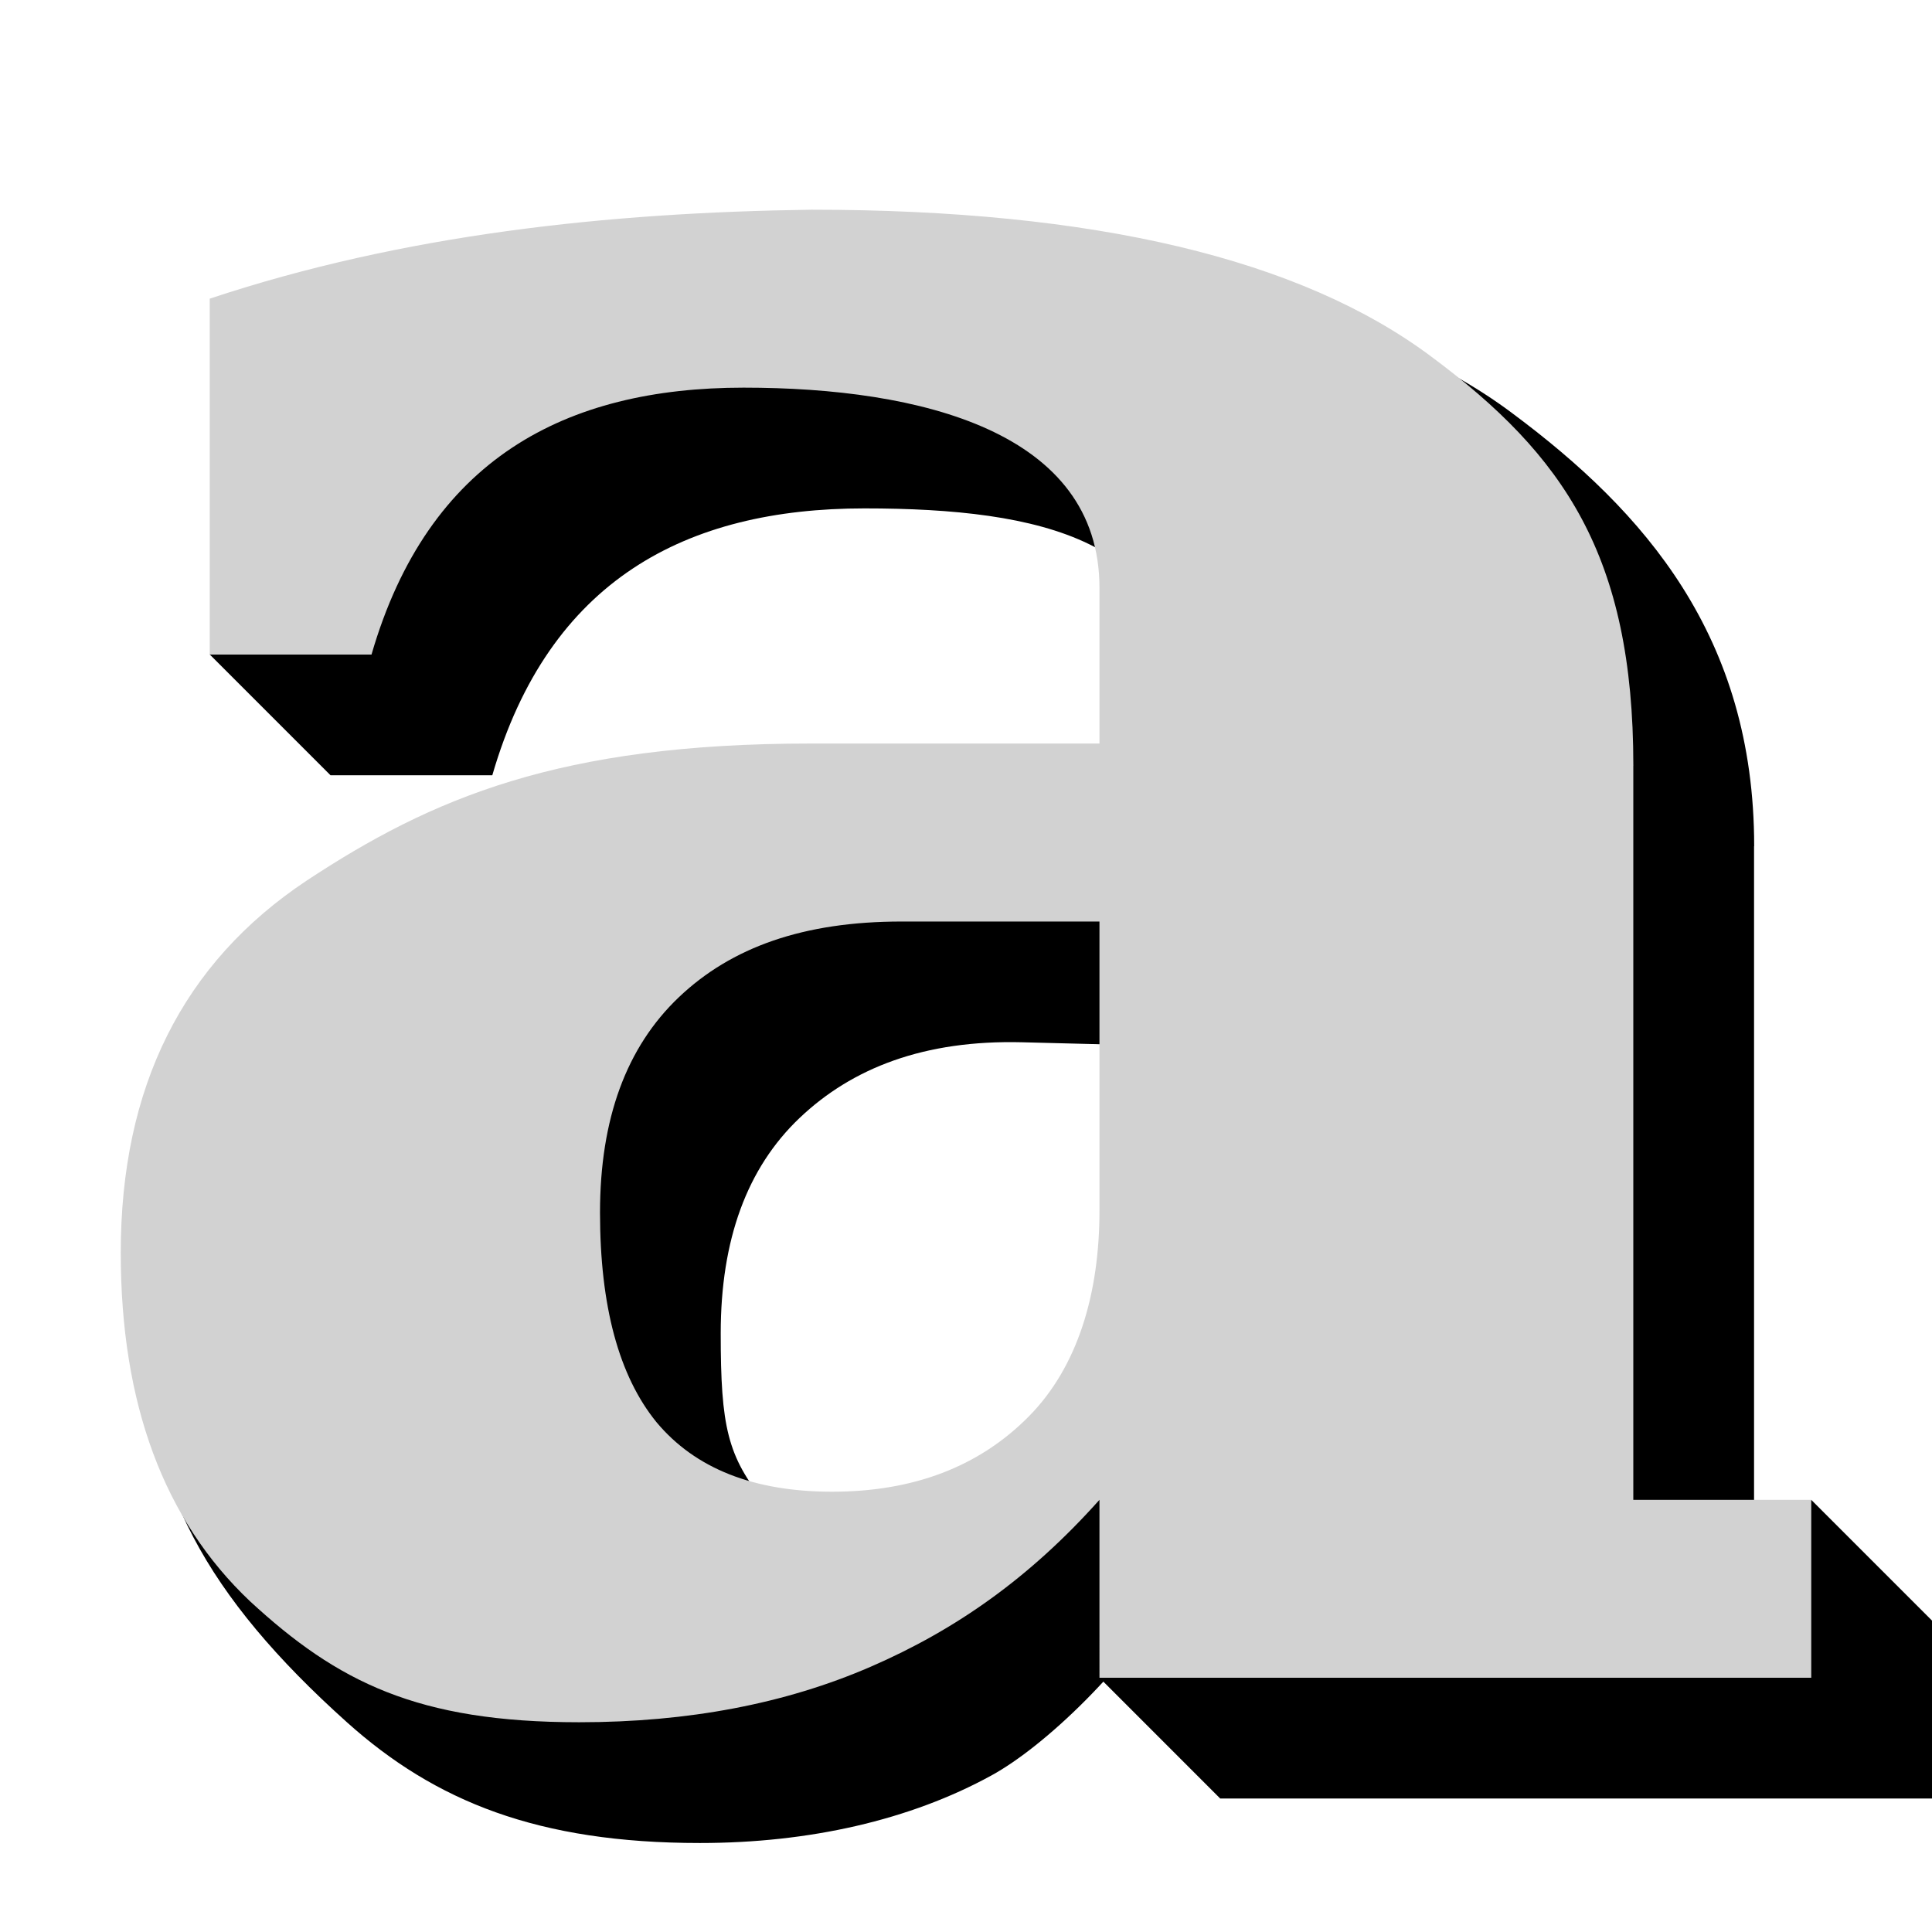
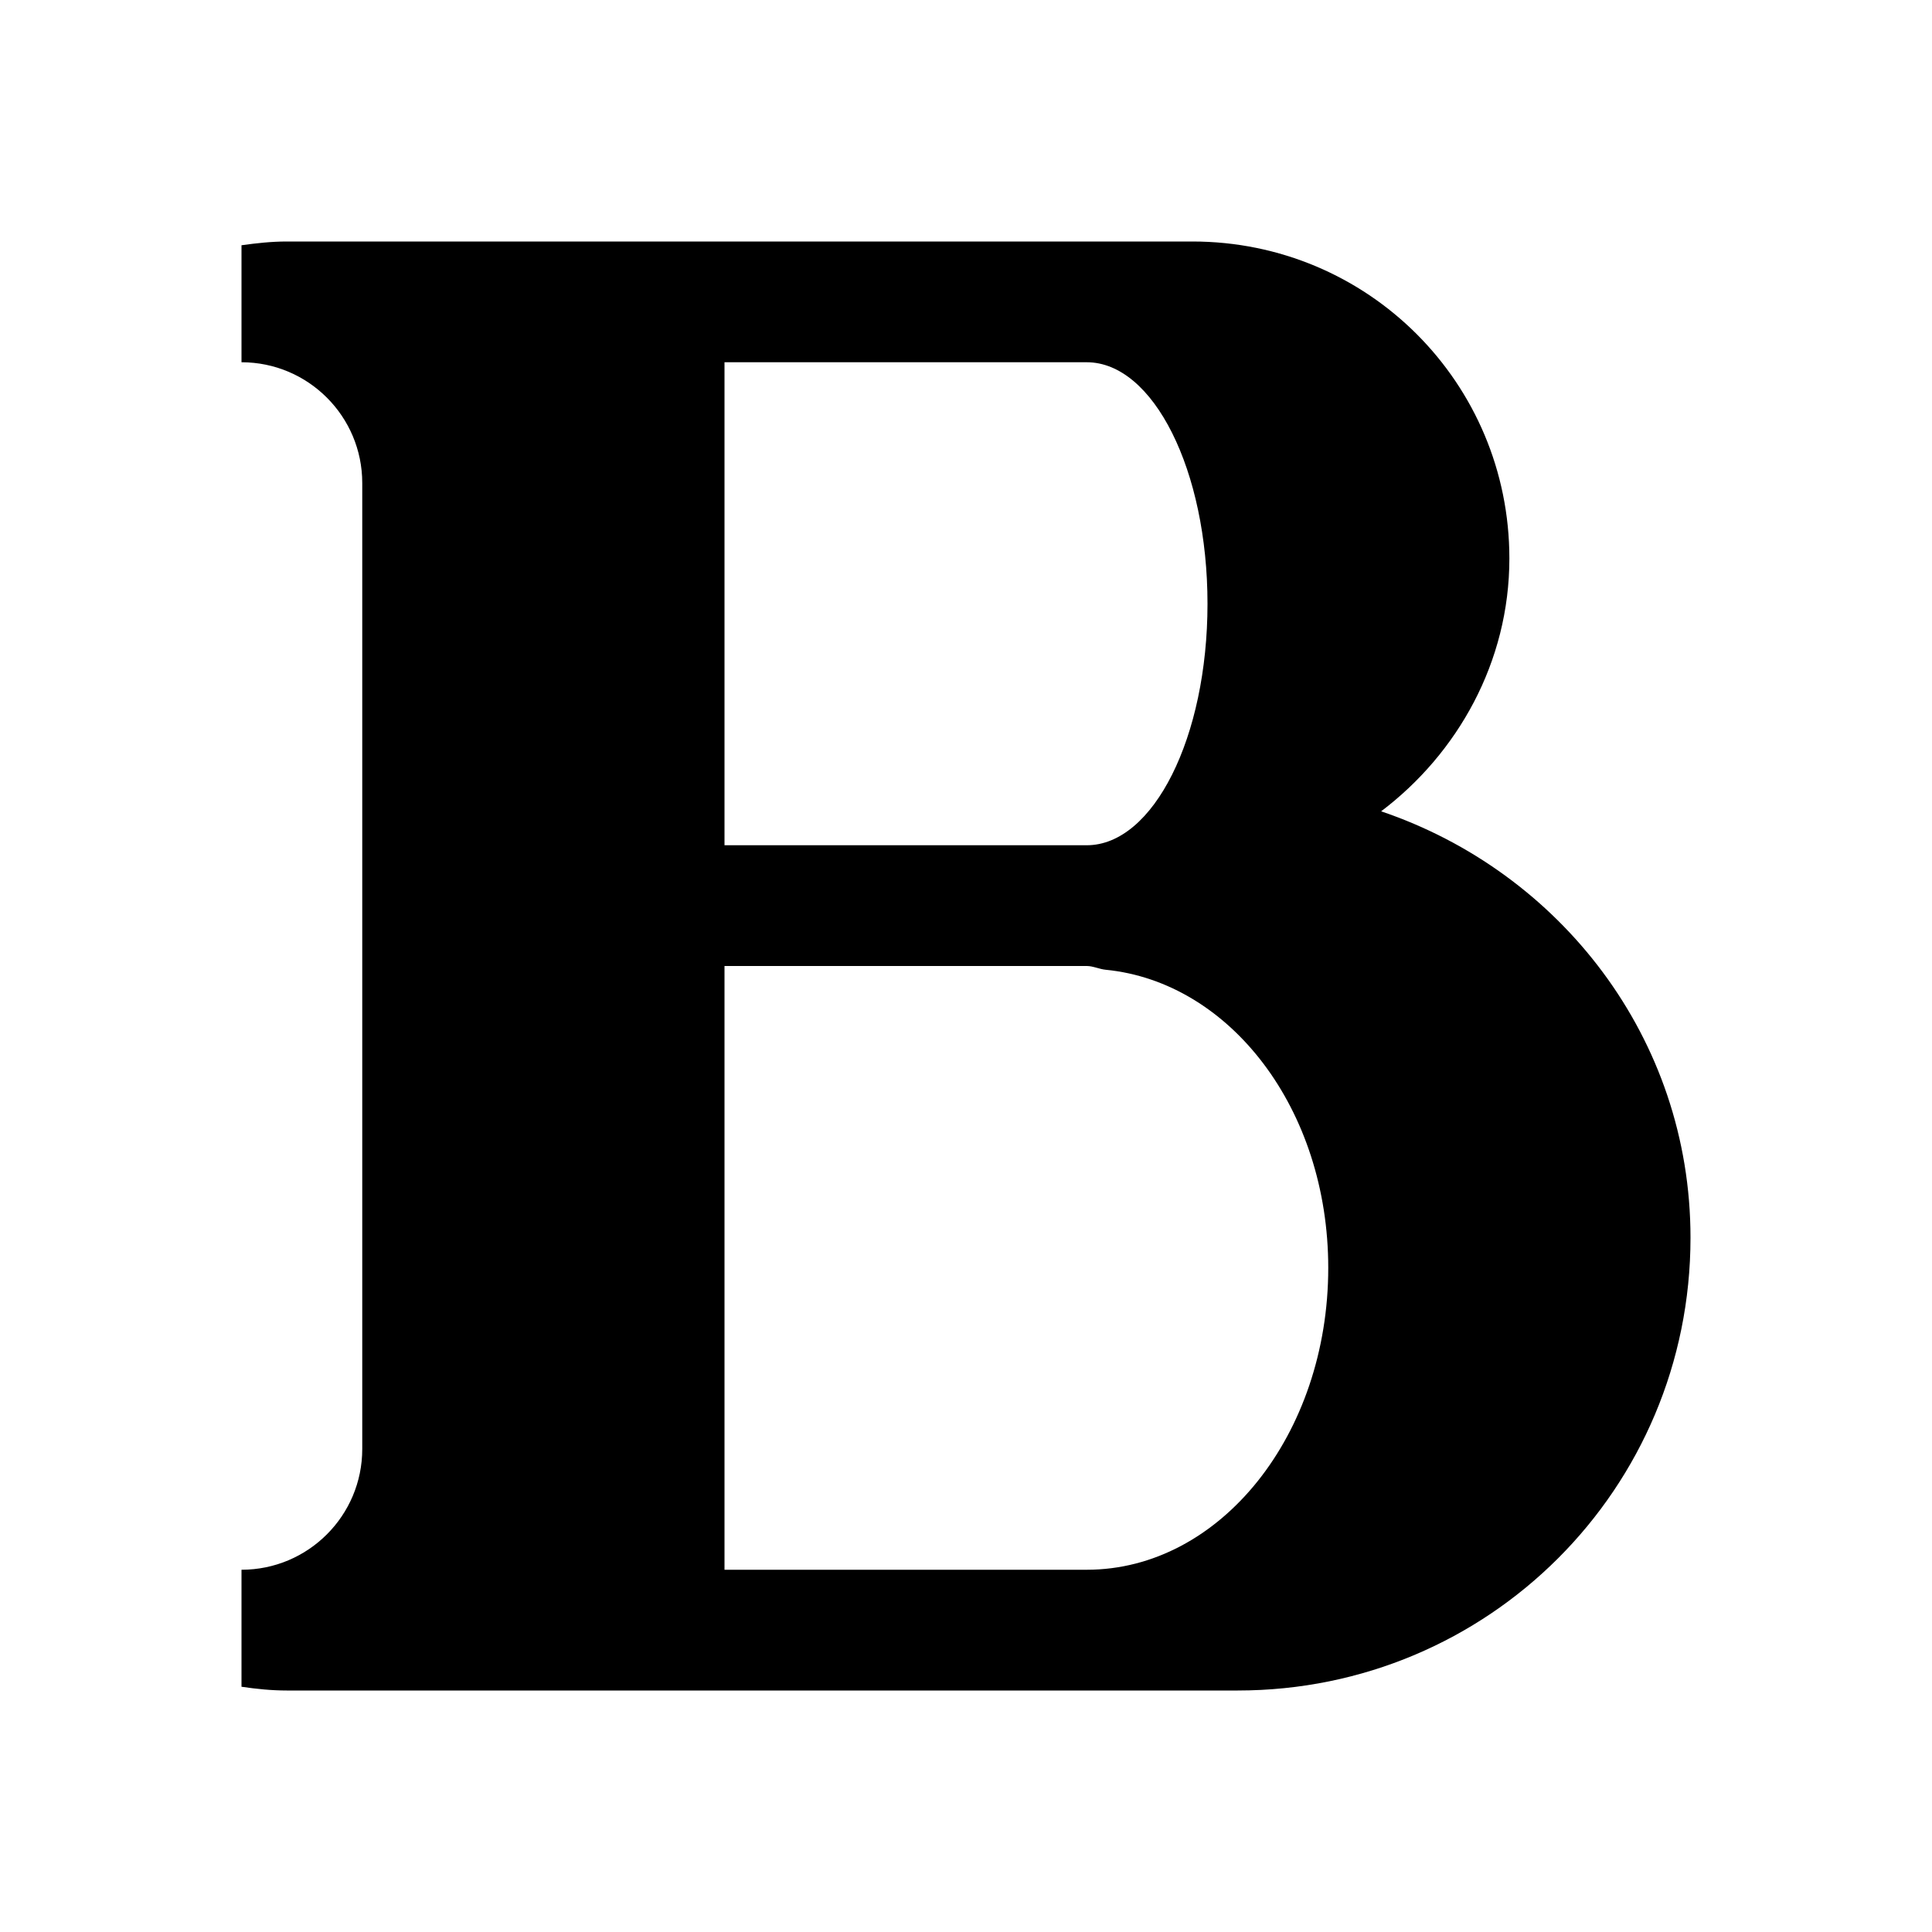
- <svg xmlns="http://www.w3.org/2000/svg" width="48" version="1.0" height="48">
-   <g style="font-family:'Bitstream Vera Sans Mono';stroke:none" id="g4">
-     <path style="font-weight:bold" id="path4173" d="m 43.579,21.026 c 4.1e-05,5.222 0,18.237 0,18.237 l 1.421,-2 3,3 v 4.421 l -17.684,0 -2.999,-3 2,-2.421 c -1.318,2.197 -3.377,4.13 -4.682,4.846 -2.025,1.112 -4.534,1.68 -7.245,1.68 -4.017,0 -6.577,-1.031 -8.773,-3.002 -3.482,-3.125 -5.016,-5.912 -5.016,-9.662 -3.3e-06,-4.118 1.54,-7.201 4.621,-9.248 3.105,-2.047 7.676,-3.404 13.911,-3.404 h 7.184 v -3.168 c 0,-3.868 -3.421,-4.674 -7.842,-4.674 -4.421,0 -7.835,1.77 -9.244,6.631 l -4.019,0 -2.999,-3 c 3.793,-7.38 11.892,-9.581 16.945,-9.653 7.023,3.32e-05 12.162,1.219 15.415,3.658 3.278,2.439 6.009,5.536 6.009,10.758 z  m -14.263,11.053 0,-6.084 -3.917,-.1 c -2.439,-0.062 -4.228,0.639 -5.534,1.881 -1.306,1.242 -1.959,3.025 -1.959,5.349 -1.6e-05,2.324 0.168,3.061 1.105,4.211 0.961,1.15 1.715,1.725 3.662,1.725 2.021,0 3.647,-1.121 4.879,-2.364 1.232,-1.242 1.763,-2.571 1.763,-4.619 z " />
-     <path style="fill:#d2d2d2;font-weight:bold" id="path3815" d="m 40.579,19.026 c 4.1e-5,5.222 0,18.237 0,18.237 l 4.421,-2e-4 0,4.421 -17.684,0 -2e-4,-4.421 c -1.725,1.932 -3.562,3.226 -5.682,4.146 -2.119,0.92 -4.534,1.38 -7.245,1.38 -4.017,0 -6.004,-1.001 -8.173,-3.002 C 4.072,37.763 3,34.875 3,31.125 c -3.3e-6,-4.118 1.54,-7.201 4.621,-9.248 3.105,-2.047 6.276,-3.404 12.511,-3.404 l 7.184,0 0,-3.868 c 0,-3.868 -4.421,-4.974 -8.842,-4.974 -4.421,0 -7.835,1.77 -9.244,6.631 l -4.019,0 0,-8.842 c 4.818,-1.6 9.892,-2.139 14.945,-2.21 7.023,3.32e-5 12.162,1.219 15.415,3.658 3.278,2.439 5.009,4.936 5.009,10.158 z m -13.263,11.053 0,-7.184 -4.916,0 c -2.44,2.2e-5 -4.228,0.639 -5.534,1.881 -1.306,1.242 -1.959,3.025 -1.959,5.349 -1.6e-5,2.324 0.468,4.061 1.405,5.211 0.961,1.15 2.415,1.725 4.362,1.725 2.021,0 3.647,-0.621 4.879,-1.863 1.232,-1.242 1.763,-3.071 1.763,-5.119 z" />
-   </g>
+ <svg xmlns="http://www.w3.org/2000/svg" viewBox="0 0 16 16">
+   <defs id="defs1">
+     <style type="text/css" id="current-color-scheme">
+ .ColorScheme-Text {
+ color:#000;
+ }
+ </style>
+   </defs>
+   <path style="fill:currentColor;fill-opacity:1;stroke:none" d="M 2.375 2 C 2.246 2 2.123 2.014 2 2.031 L 2 3 C 2.552 3 3 3.448 3 4 L 3 12 C 3 12.552 2.552 13 2 13 L 2 13.969 C 2.123 13.987 2.246 14 2.375 14 L 3.5 14 L 6.5 14 L 10.25 14 C 12.328 14 14 12.328 14 10.25 C 14 8.596 12.918 7.22 11.438 6.719 C 12.071 6.24 12.5 5.483 12.5 4.625 C 12.5 3.171 11.329 2 9.875 2 L 6.5 2 L 3.5 2 L 2.375 2 z M 6 3 L 9 3 C 9.552 3 10 3.895 10 5 C 10 6.105 9.552 7 9 7 L 6 7 L 6 3 z M 6 8 L 6.5 8 L 8.75 8 L 9 8 C 9.053 8 9.104 8.026 9.156 8.031 C 10.187 8.132 11 9.186 11 10.5 C 11 11.881 10.105 13 9 13 L 6 13 L 6 8 z " class="ColorScheme-Text" />
</svg>
